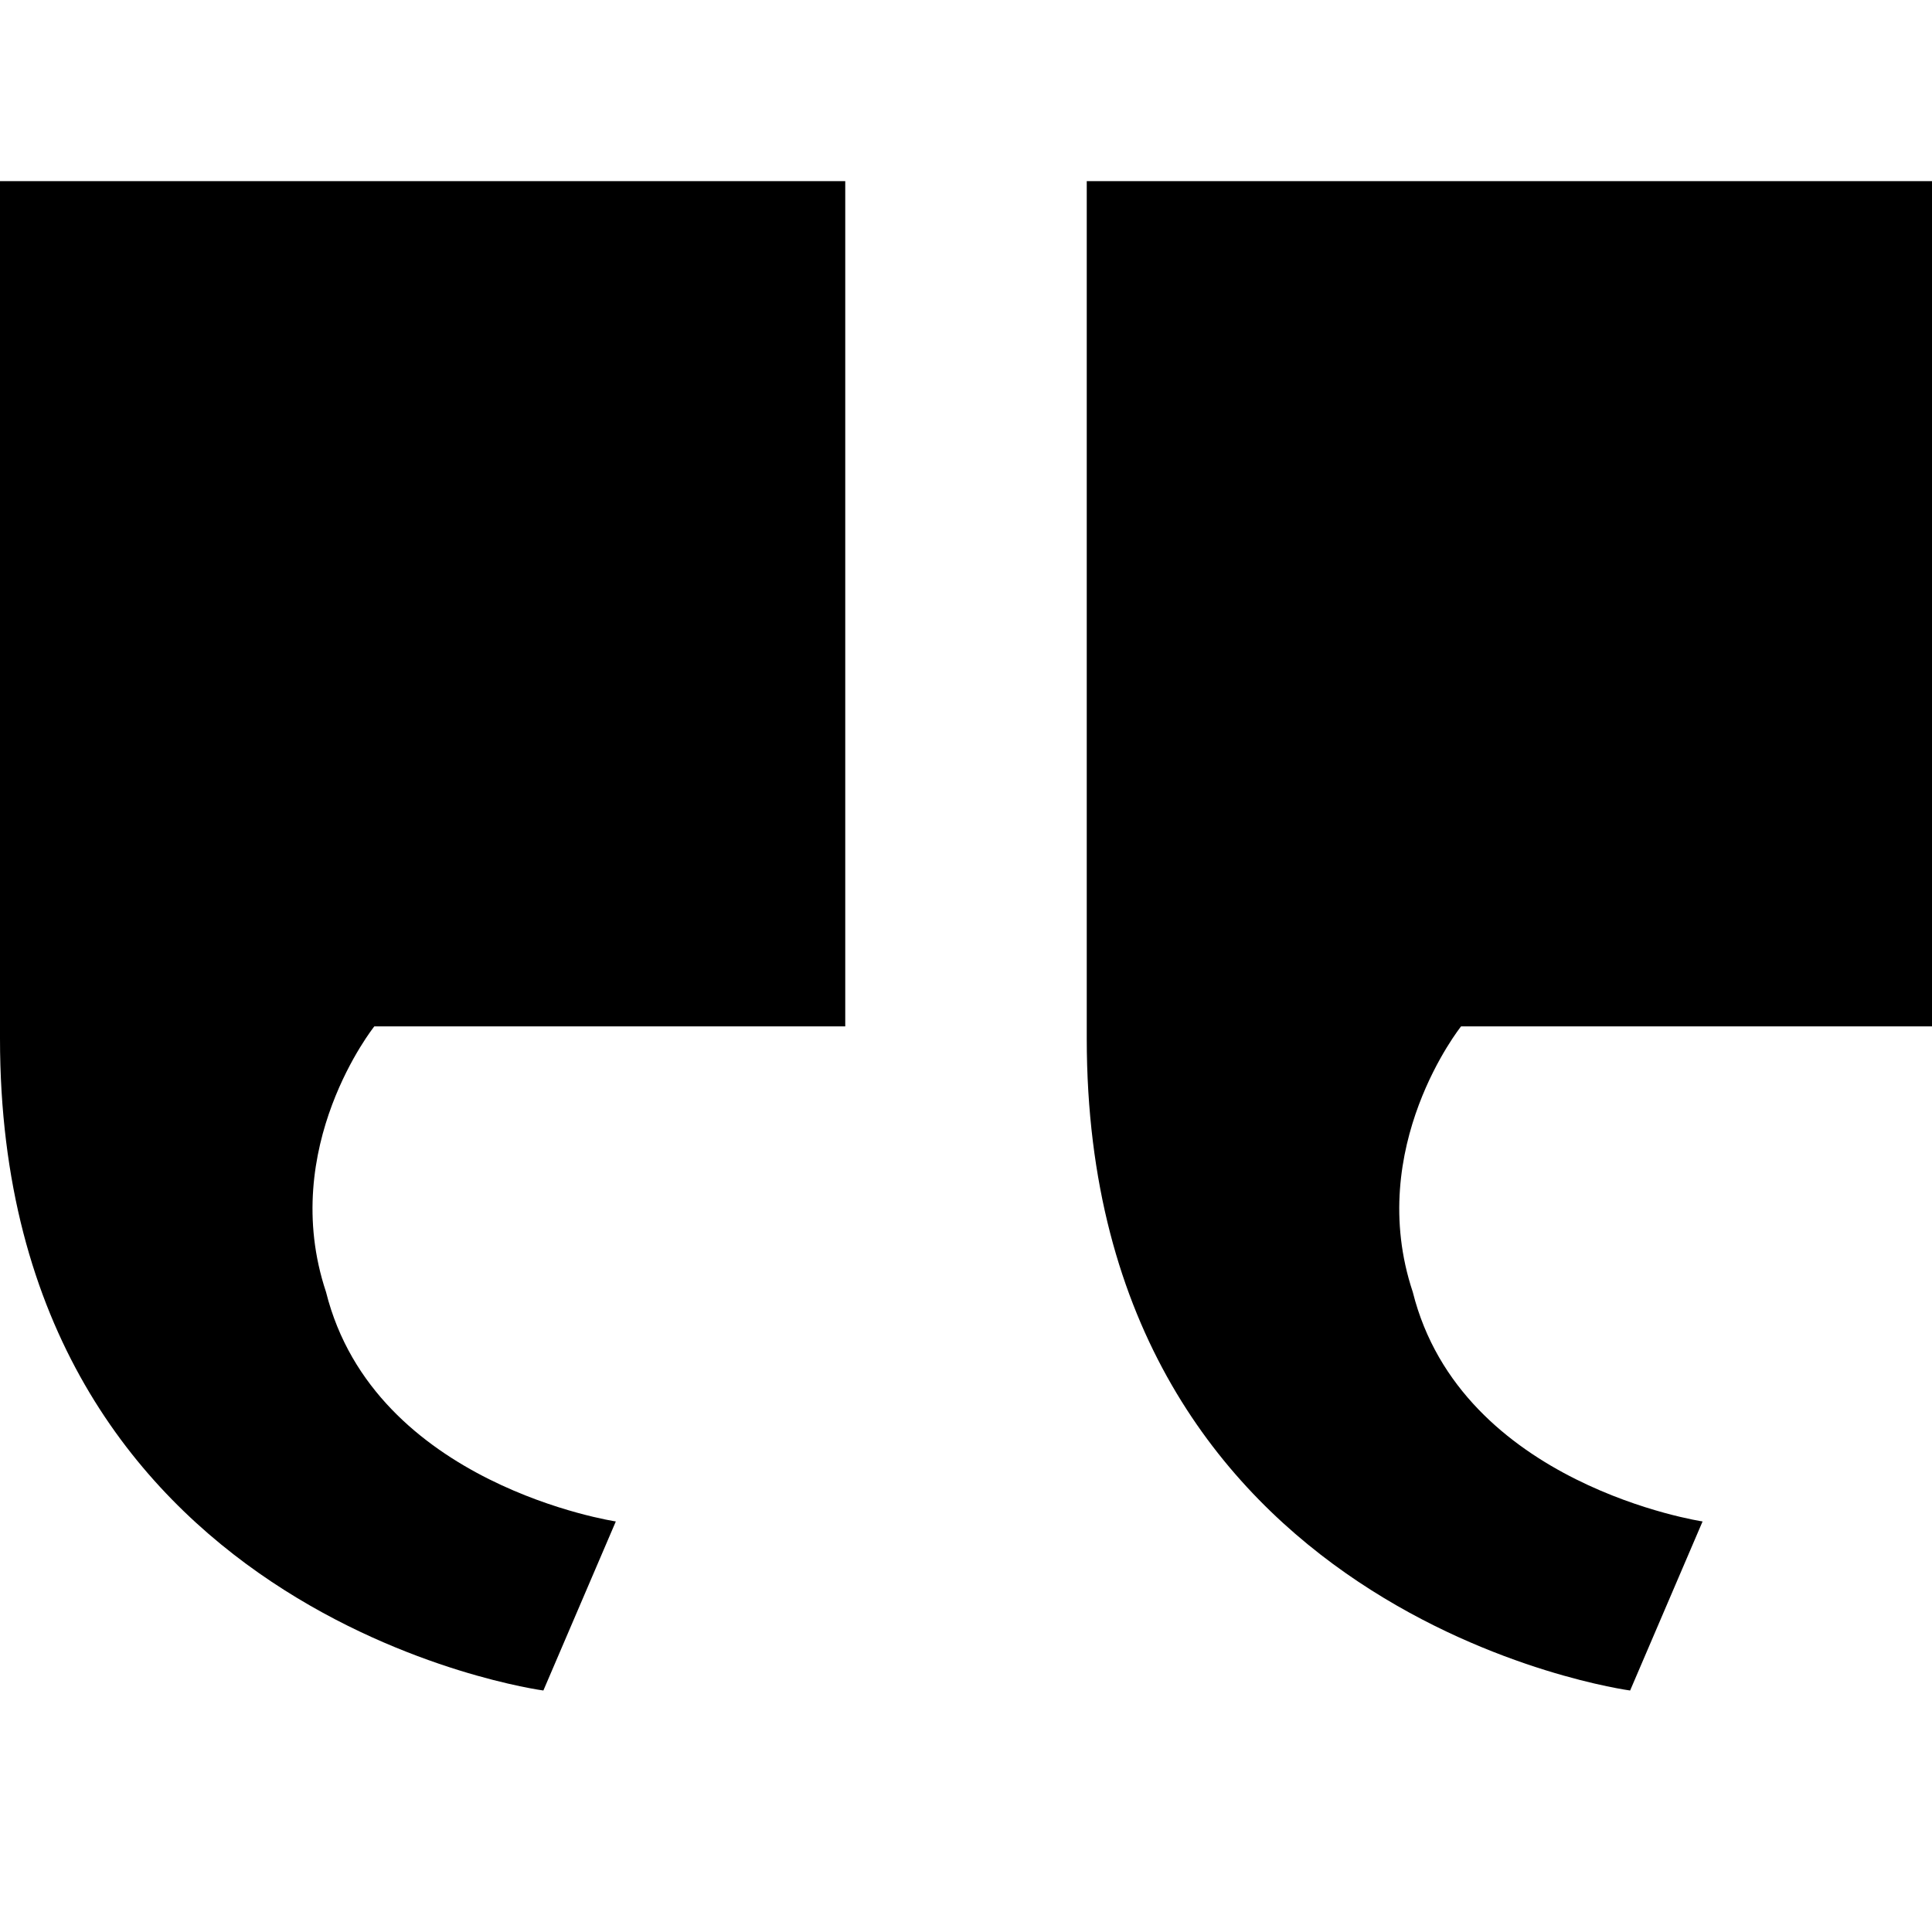
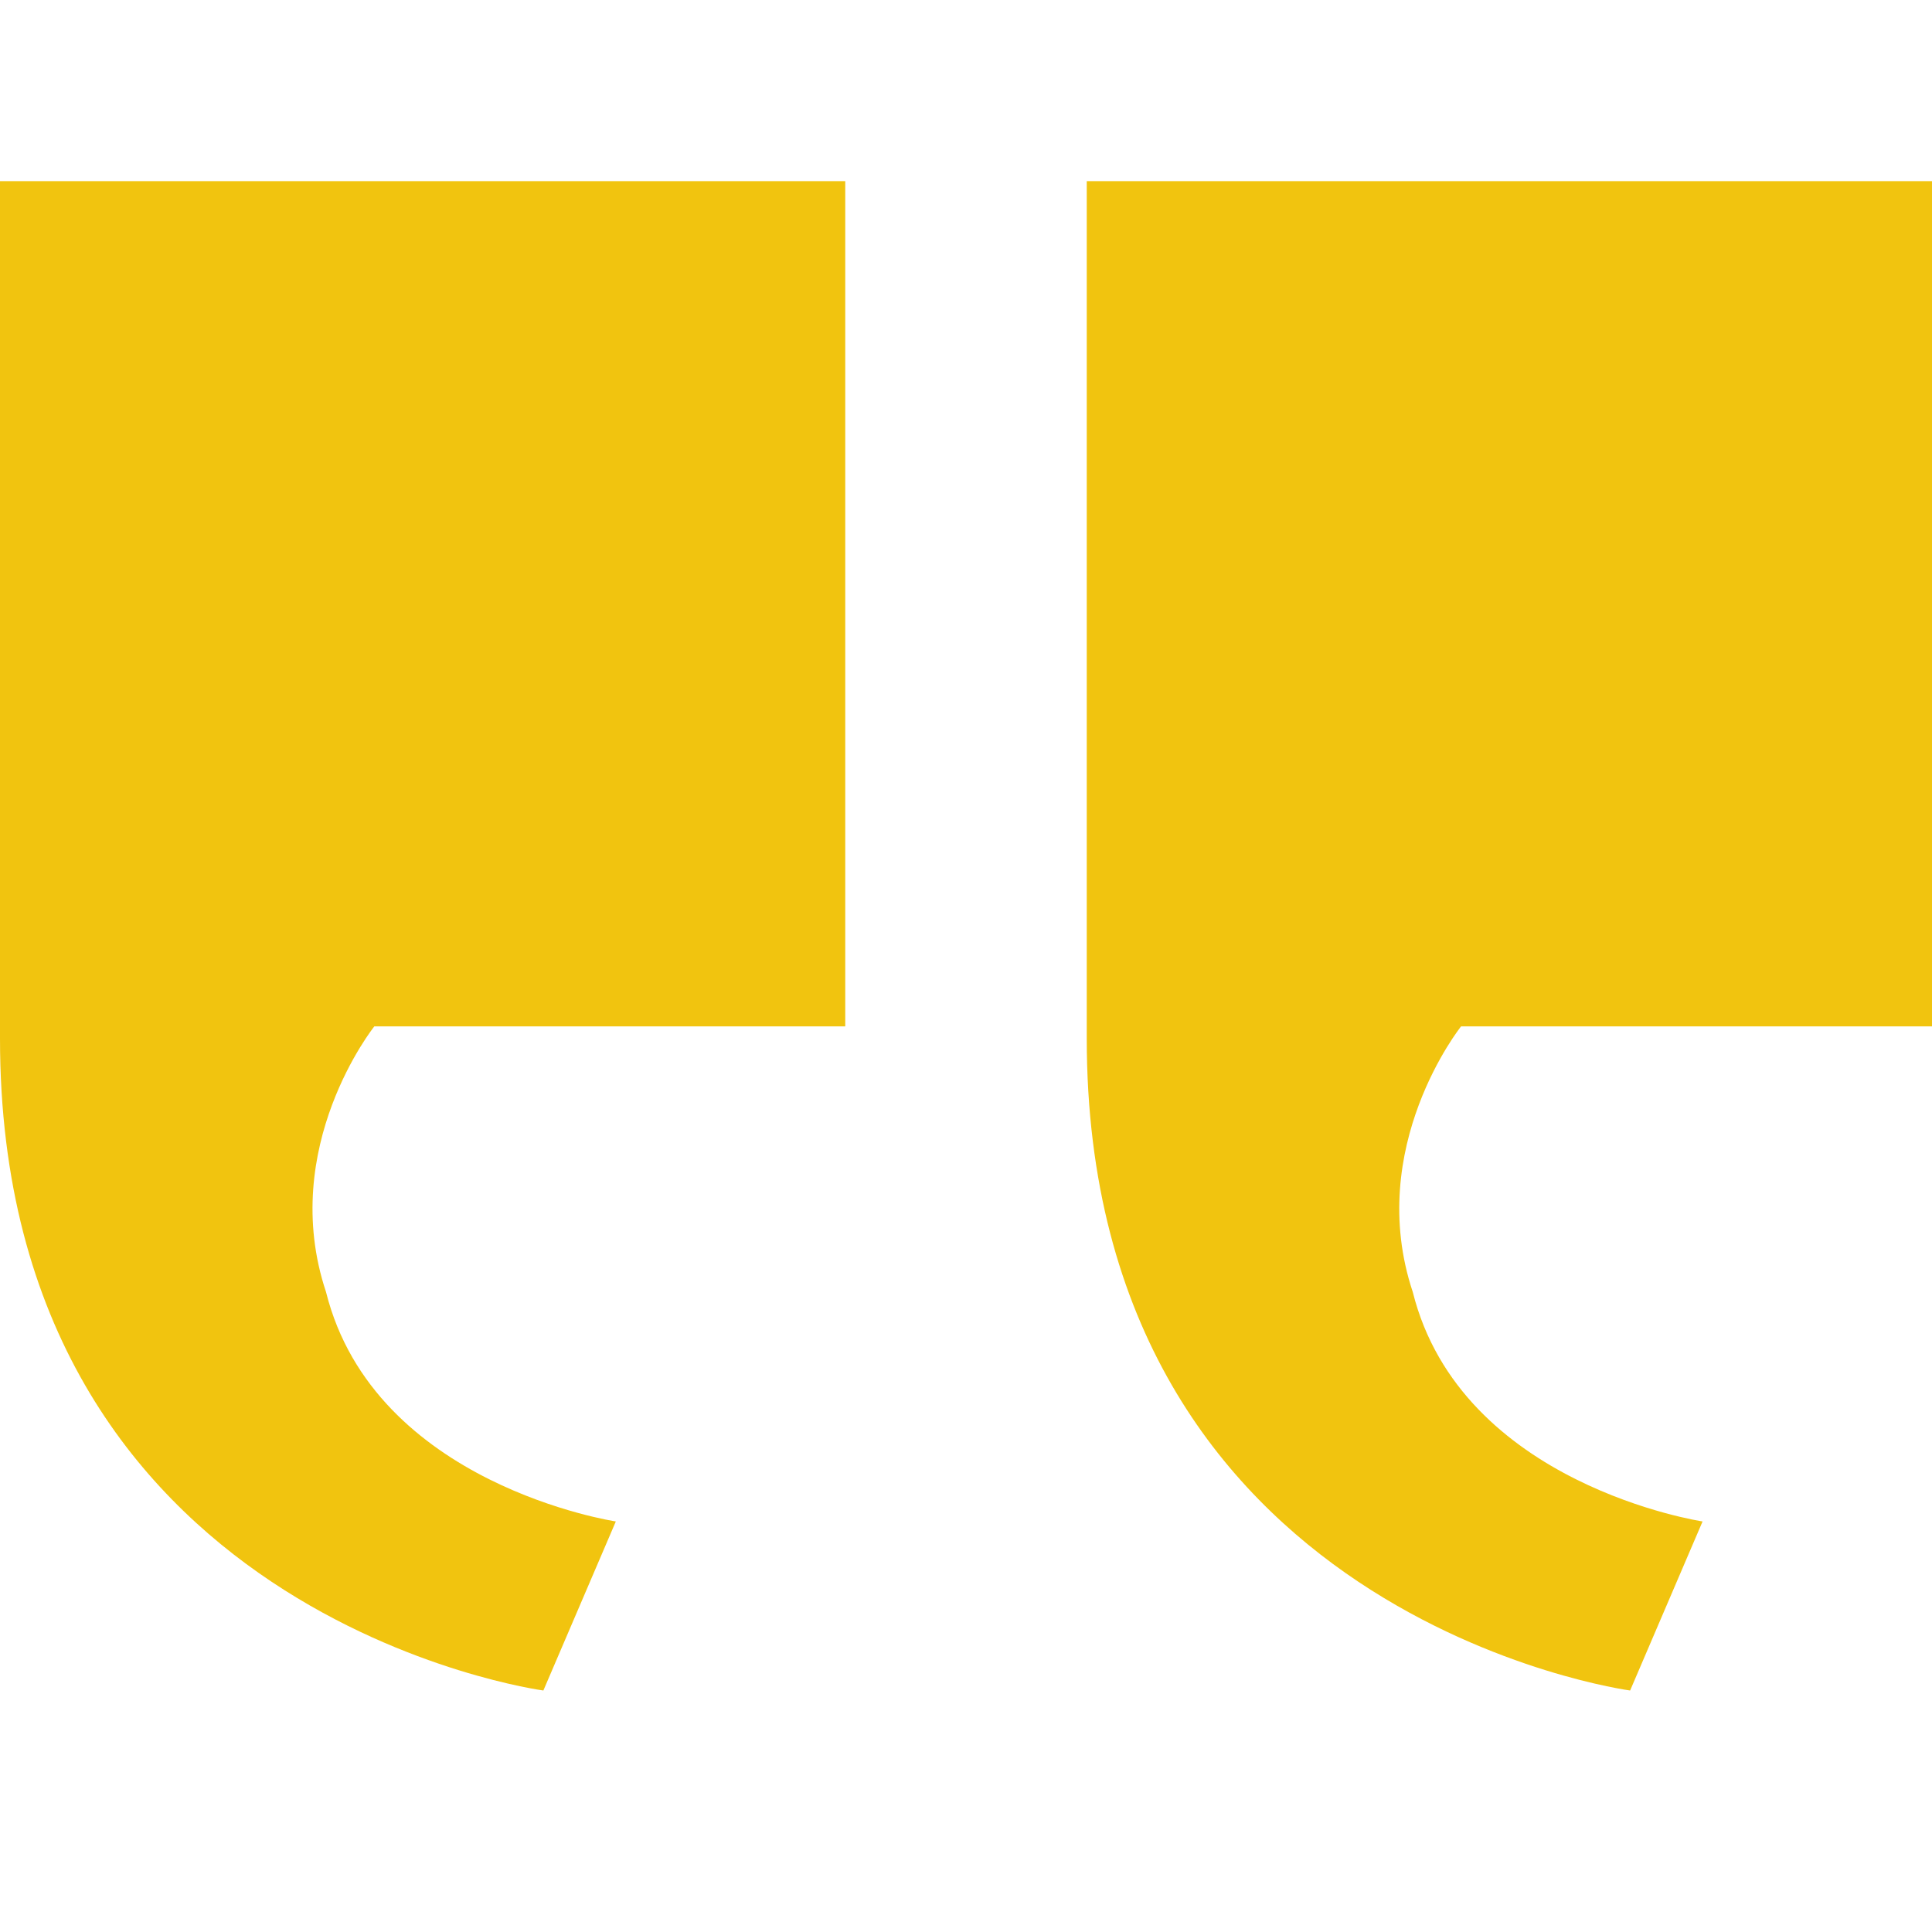
<svg xmlns="http://www.w3.org/2000/svg" viewBox="-289 412.9 16 16" class="feather feather-quote">
-   <path fill="currentColor" d="M-285.9 421.4s-.8 1-.4 2.2c.4 1.6 2.4 1.9 2.4 1.9l-.6 1.4s-4.5-.6-4.5-5.4v-7.1h7v7h-3.9zM-276.9 421.4s-.8 1-.4 2.2c.4 1.6 2.4 1.9 2.4 1.9l-.6 1.4s-4.5-.6-4.5-5.4v-7.1h7v7h-3.9z" />
+   <path fill="#f1c40f" d="M-285.9 421.4s-.8 1-.4 2.2c.4 1.6 2.4 1.9 2.4 1.9l-.6 1.4s-4.5-.6-4.5-5.4v-7.1h7v7h-3.9zM-276.9 421.4s-.8 1-.4 2.2c.4 1.6 2.4 1.9 2.4 1.9l-.6 1.4s-4.5-.6-4.5-5.4v-7.1h7v7h-3.9z" />
</svg>
